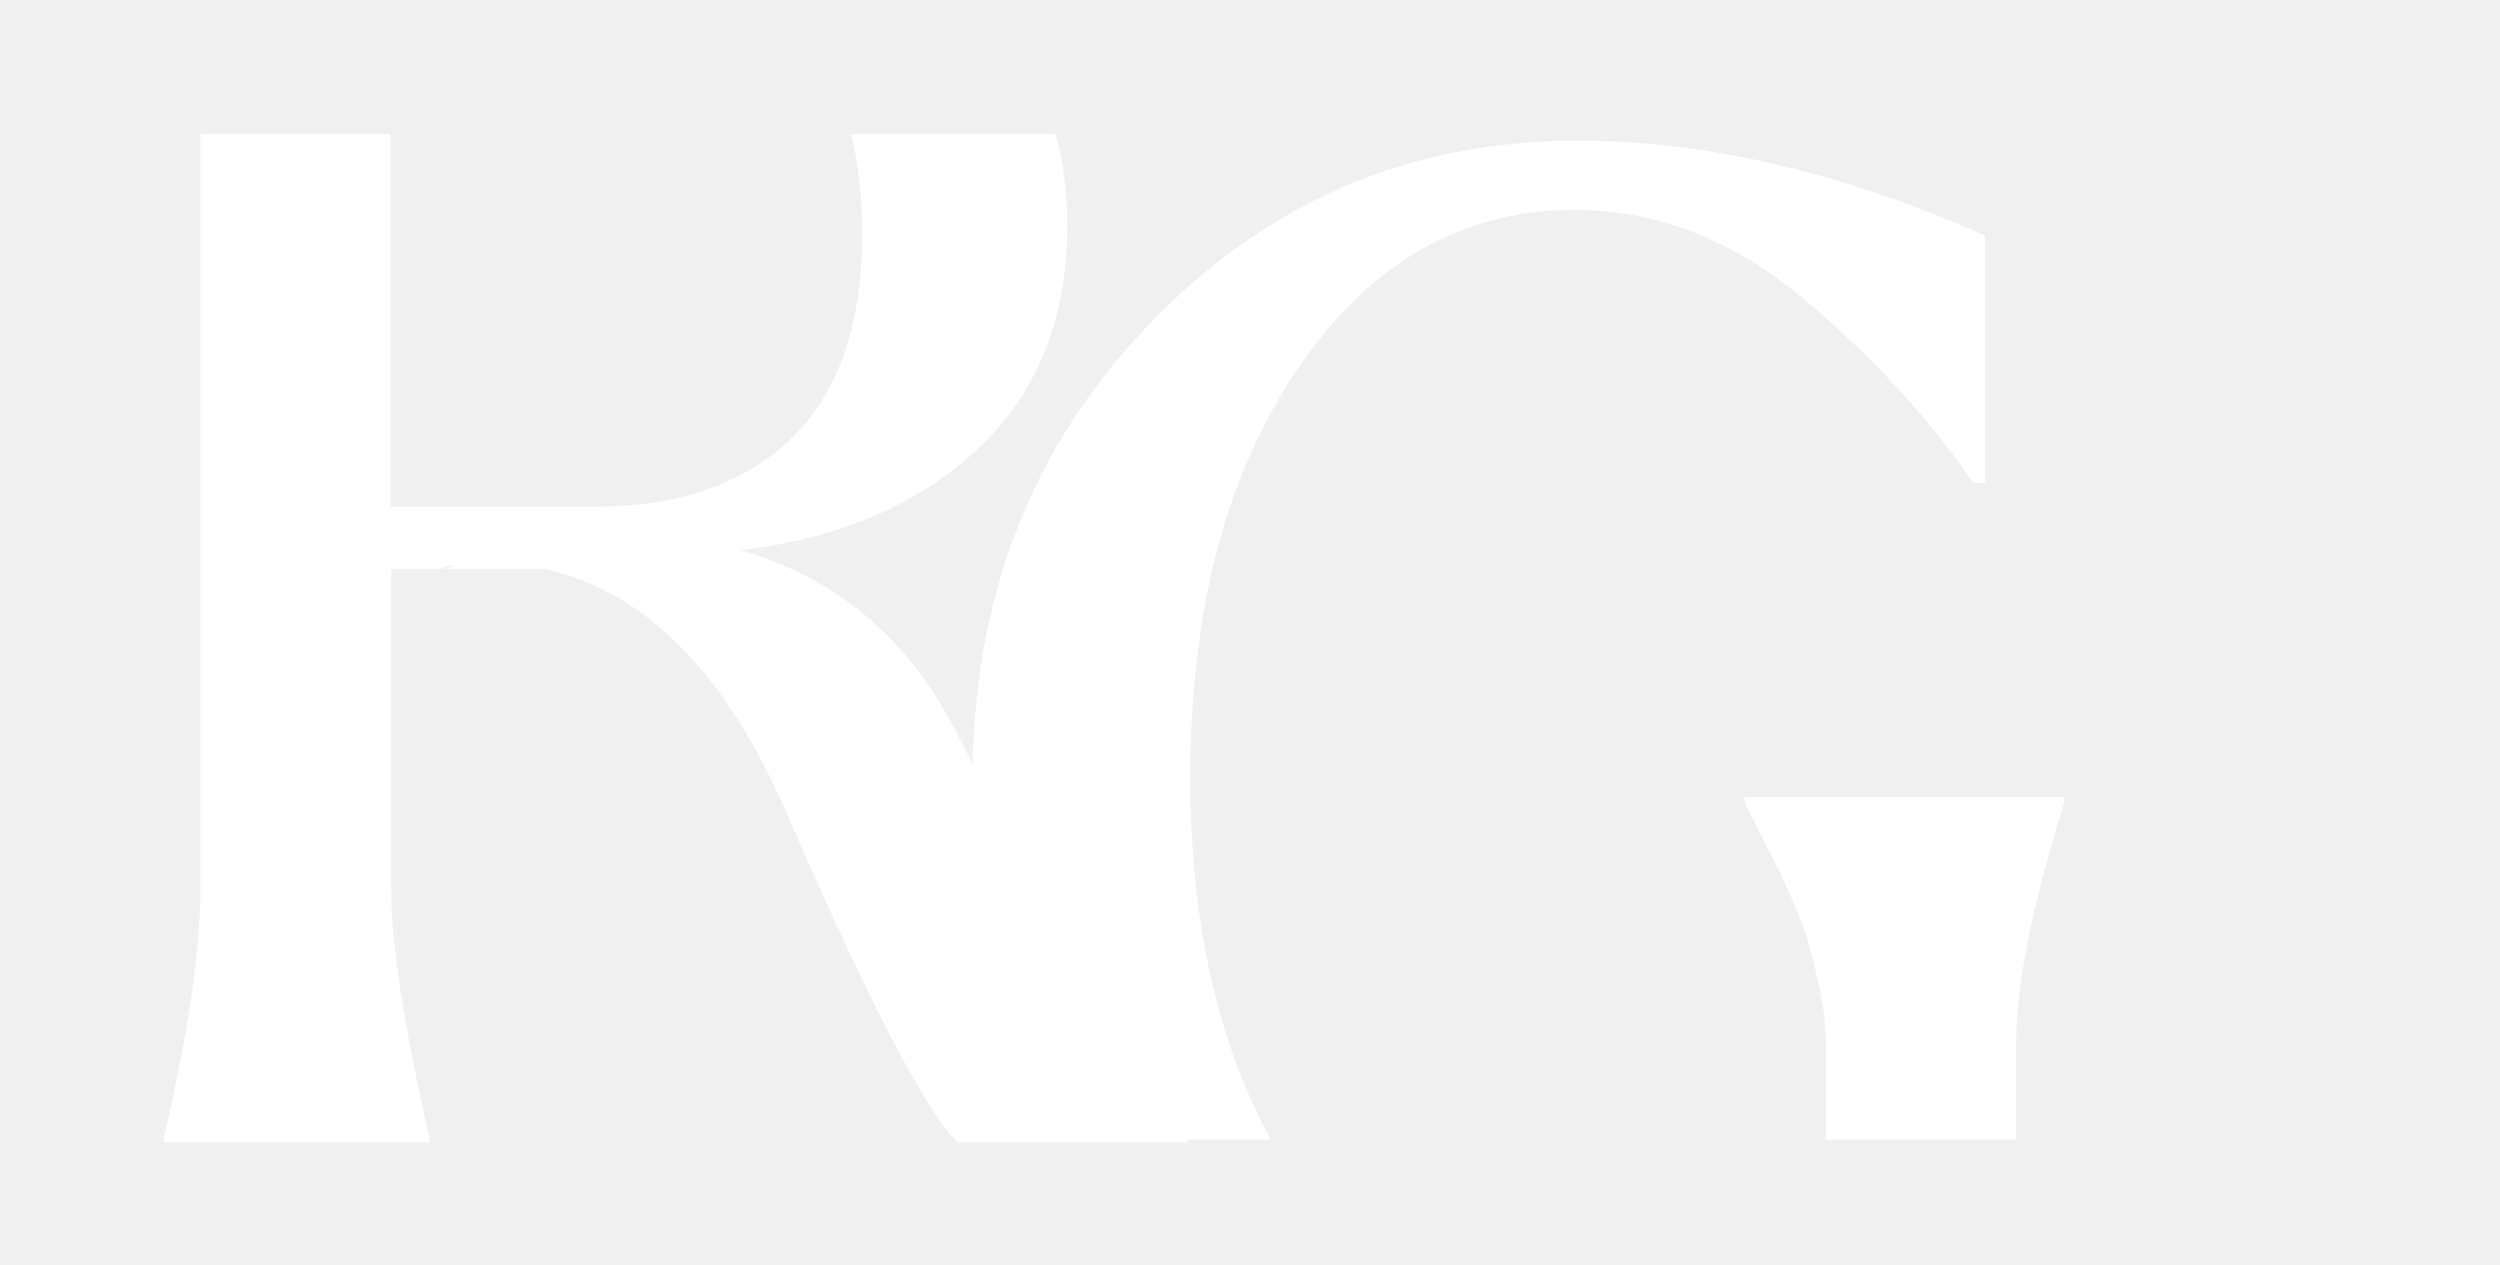
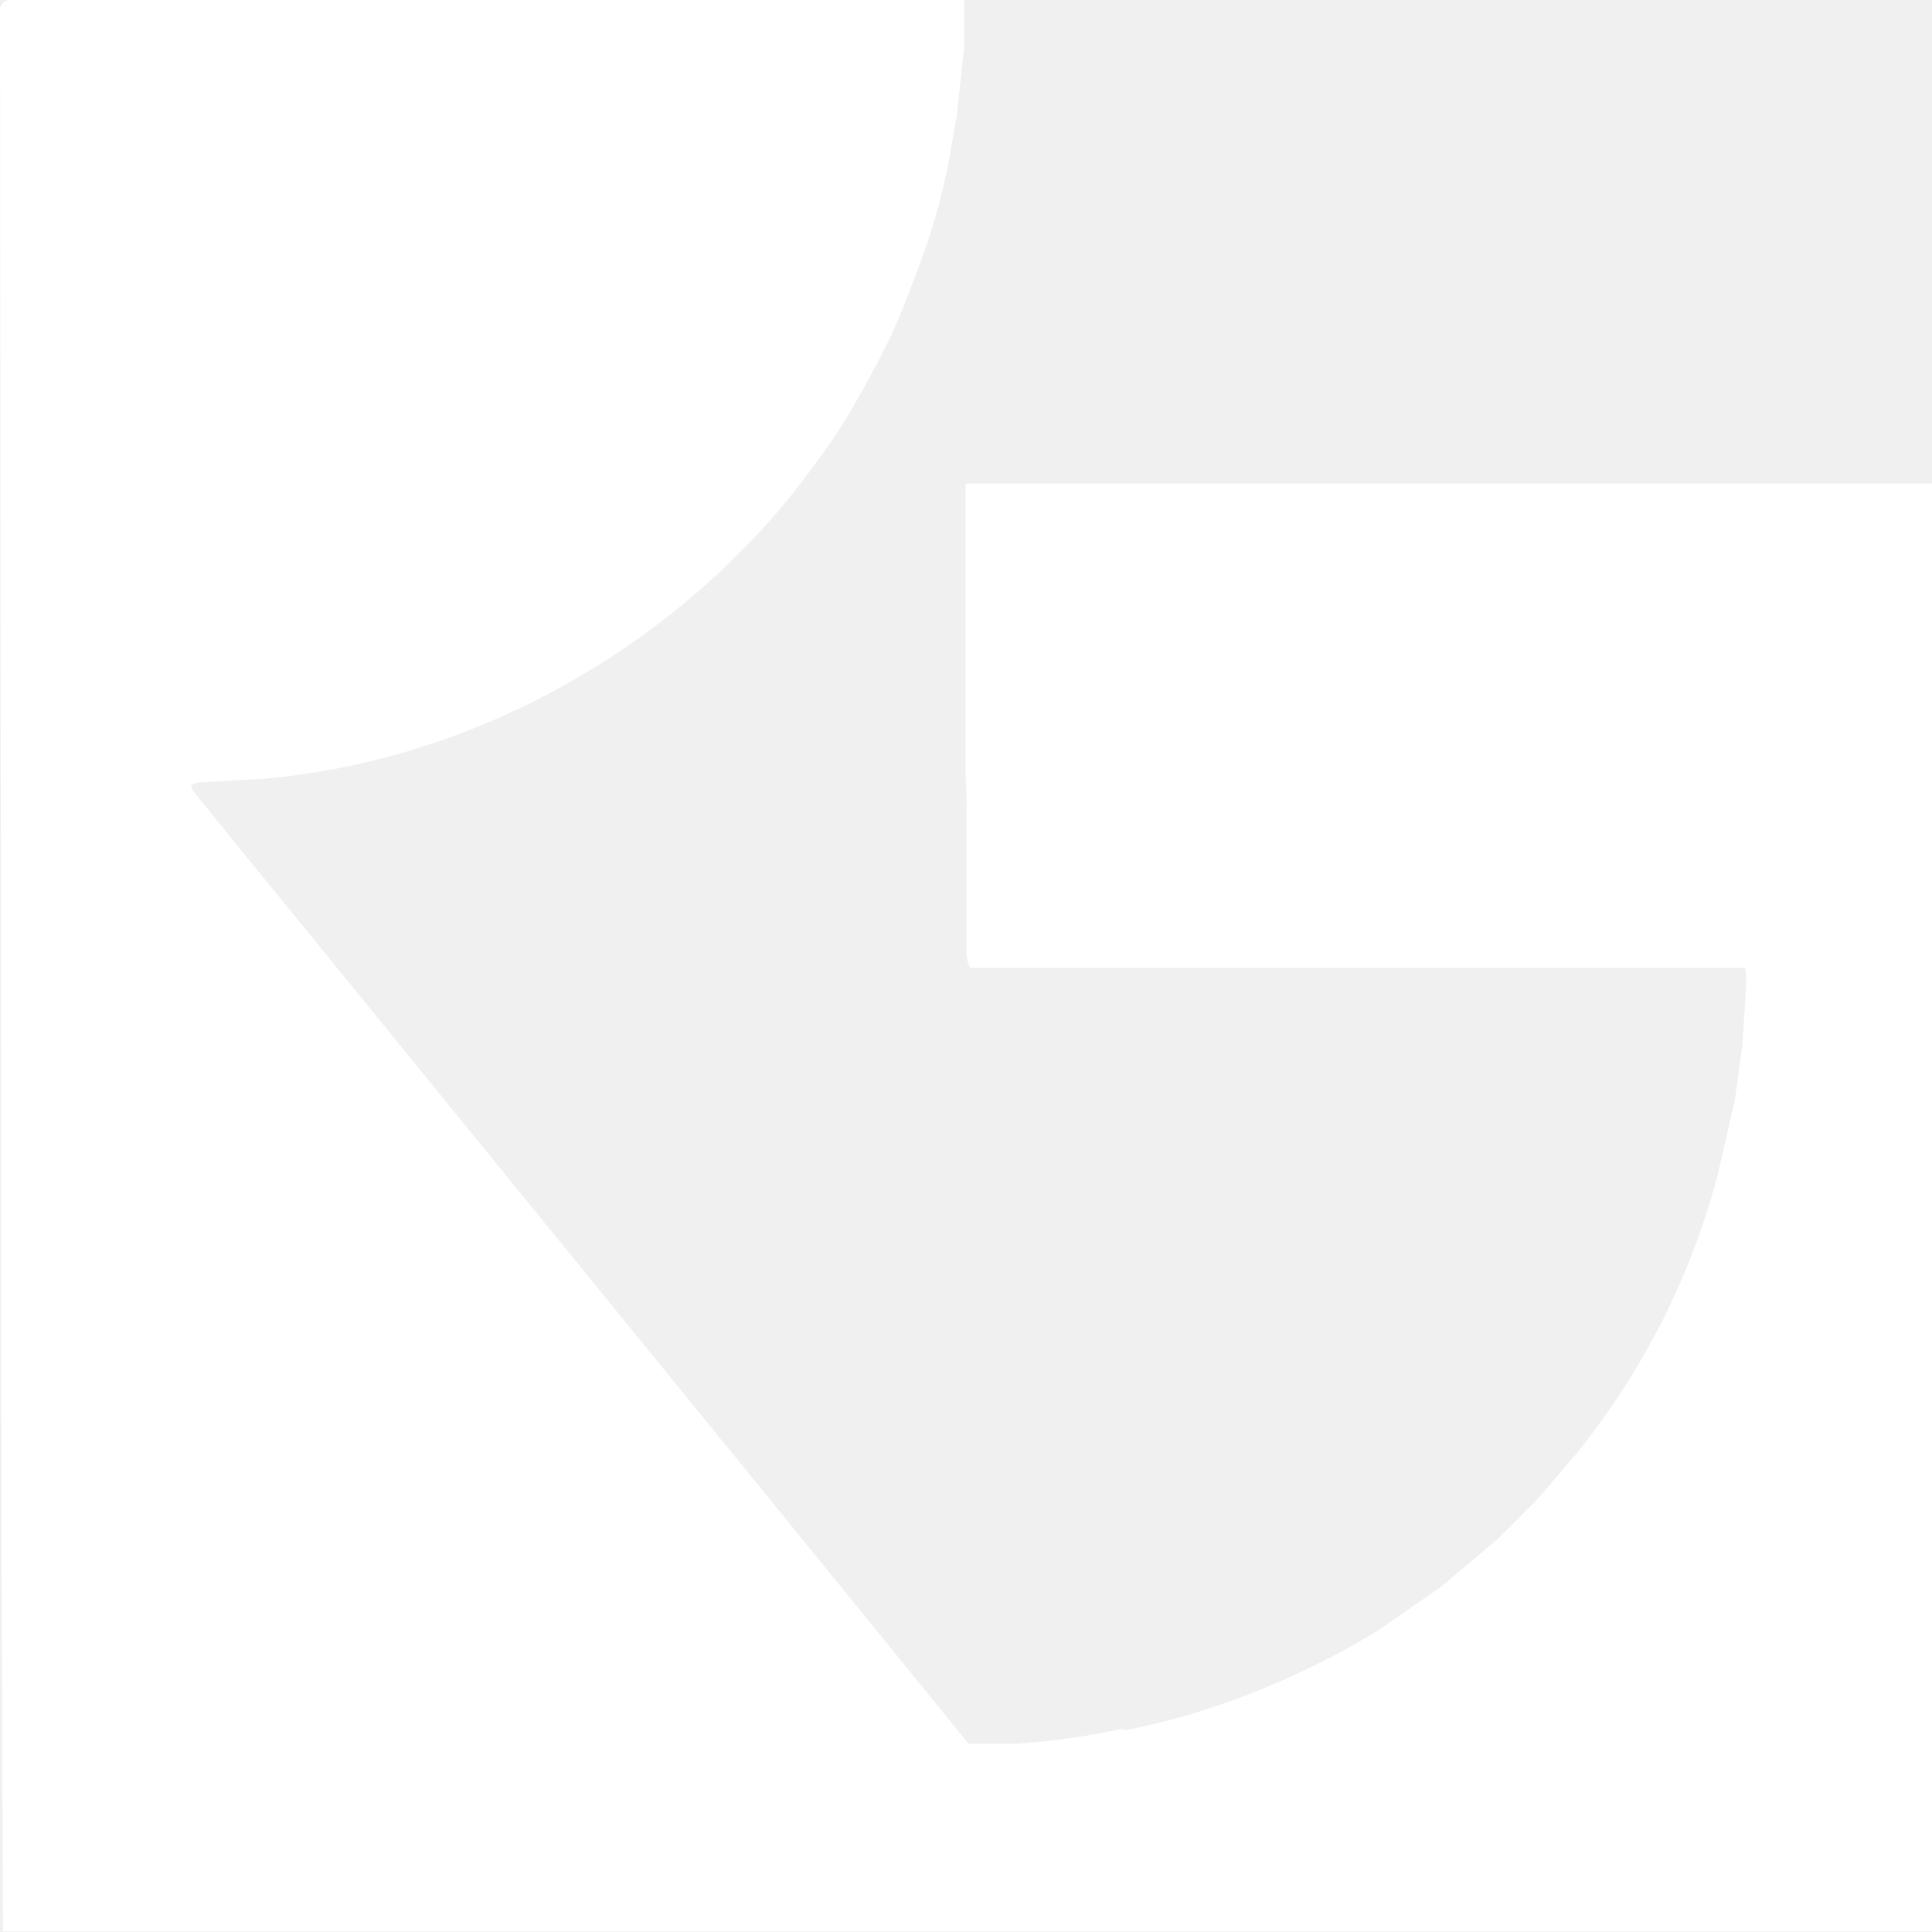
- <svg xmlns="http://www.w3.org/2000/svg" viewBox="-1.5 1.3 79.1 40" role="img" aria-label="RE:GOV">
-   <defs>
-     <clipPath id="rmw-a">
-       <rect x="-1.44" y="5.54" width="39.1" height="35.62" fill="none" />
-     </clipPath>
-     <clipPath id="rmw-b">
-       <rect x="24.66" y="1.39" width="52.87" height="35.97" fill="none" />
-     </clipPath>
-   </defs>
-   <g clip-path="url(#rmw-a)">
-     <path fill="#ffffff" d="M28.67,24.28c.58,1.13,1.28,2.55,2.08,4.26.8,1.71,1.38,2.93,1.75,3.66.36.73.86,1.56,1.48,2.49.62.93,1.31,1.78,2.08,2.54v.22h-7.27c-1.06-1.09-2.86-4.57-5.41-10.44-1.93-4.45-4.48-7.01-7.65-7.71h-3.33c.15,0,.33-.04.55-.11-.07,0-.16,0-.27.03-.11.02-.2.05-.27.08h-1.53v10.22c0,1.64.4,4.23,1.2,7.76v.16H3.69v-.16c.77-3.35,1.15-5.94,1.15-7.76V6.02c0-1.82-.38-4.41-1.15-7.76v-.16h15.85c3.86,0,6.95.93,9.26,2.79,2.31,1.86,3.47,4.37,3.47,7.54,0,2.95-.95,5.31-2.84,7.08-1.9,1.77-4.39,2.83-7.49,3.2,2.99.87,5.23,2.73,6.72,5.58ZM10.86,17.33h6.5c2.62,0,4.68-.72,6.18-2.16,1.49-1.44,2.24-3.6,2.24-6.48s-.71-4.96-2.13-6.48C22.22.71,20.24-.05,17.69-.05h-6.83v17.38Z" />
-   </g>
-   <g clip-path="url(#rmw-b)">
-     <path fill="#ffffff" d="M63.82,26.53v.16c-1.02,3.21-1.53,5.78-1.53,7.71v8.25c-5.47,2.44-10.28,3.66-14.43,3.66-5.14,0-9.52-1.92-13.15-5.77-3.63-3.84-5.44-8.68-5.44-14.51s1.86-10.58,5.58-14.46c3.72-3.88,8.23-5.82,13.56-5.82,4.08,0,8.38,1,12.9,3.01v7.82h-.38c-1.39-2.04-3.17-3.98-5.36-5.82-2.19-1.84-4.56-2.78-7.11-2.82-3.61-.04-6.56,1.62-8.86,4.97-2.3,3.35-3.44,7.69-3.44,13.01s1.19,9.72,3.58,13.09c2.39,3.37,5.35,5.08,8.88,5.11,2.48,0,5.03-.78,7.65-2.35v-7.38c0-.51-.05-1.05-.16-1.61-.11-.56-.23-1.07-.36-1.53-.13-.46-.31-.96-.55-1.5-.24-.55-.43-.96-.57-1.23-.15-.27-.33-.63-.55-1.07-.22-.44-.35-.69-.38-.77v-.16h10.11Z" />
-   </g>
+ <svg xmlns="http://www.w3.org/2000/svg" viewBox="10.44 9.36 25.97 25.96" role="img" aria-label="RE:GOV">
+   <path fill="#ffffff" d="M25.55,32.62c1.17-.22,2.4-.72,3.41-1.34l.85-.59.76-.64.53-.53.58-.68c.86-1.09,1.48-2.31,1.84-3.65l.24-1.04.1-.73.04-.61c0-.14.03-.28,0-.44h-10.42c-.03-.06-.05-.14-.05-.21v-1.92c.01-.14,0-.25-.01-.4v-3.98s12.99,0,12.99,0v19.46s-25.93,0-25.93,0l-.02-5.17-.02-20.69c.03-.06.07-.1.13-.1h12.83s0,.64,0,.64l-.1.92-.05.28c-.09.59-.24,1.16-.45,1.72-.16.43-.32.85-.53,1.25-.23.43-.45.84-.73,1.23s-.55.75-.89,1.11c-1.73,1.87-4.14,3.1-6.68,3.32l-.4.02-.47.03s-.09.02-.09.04.02.07.04.09l.68.84.45.55,5.92,7.27.27.33,3.09,3.8h.64s.46-.04.46-.04l.49-.07.48-.09Z" />
</svg>
